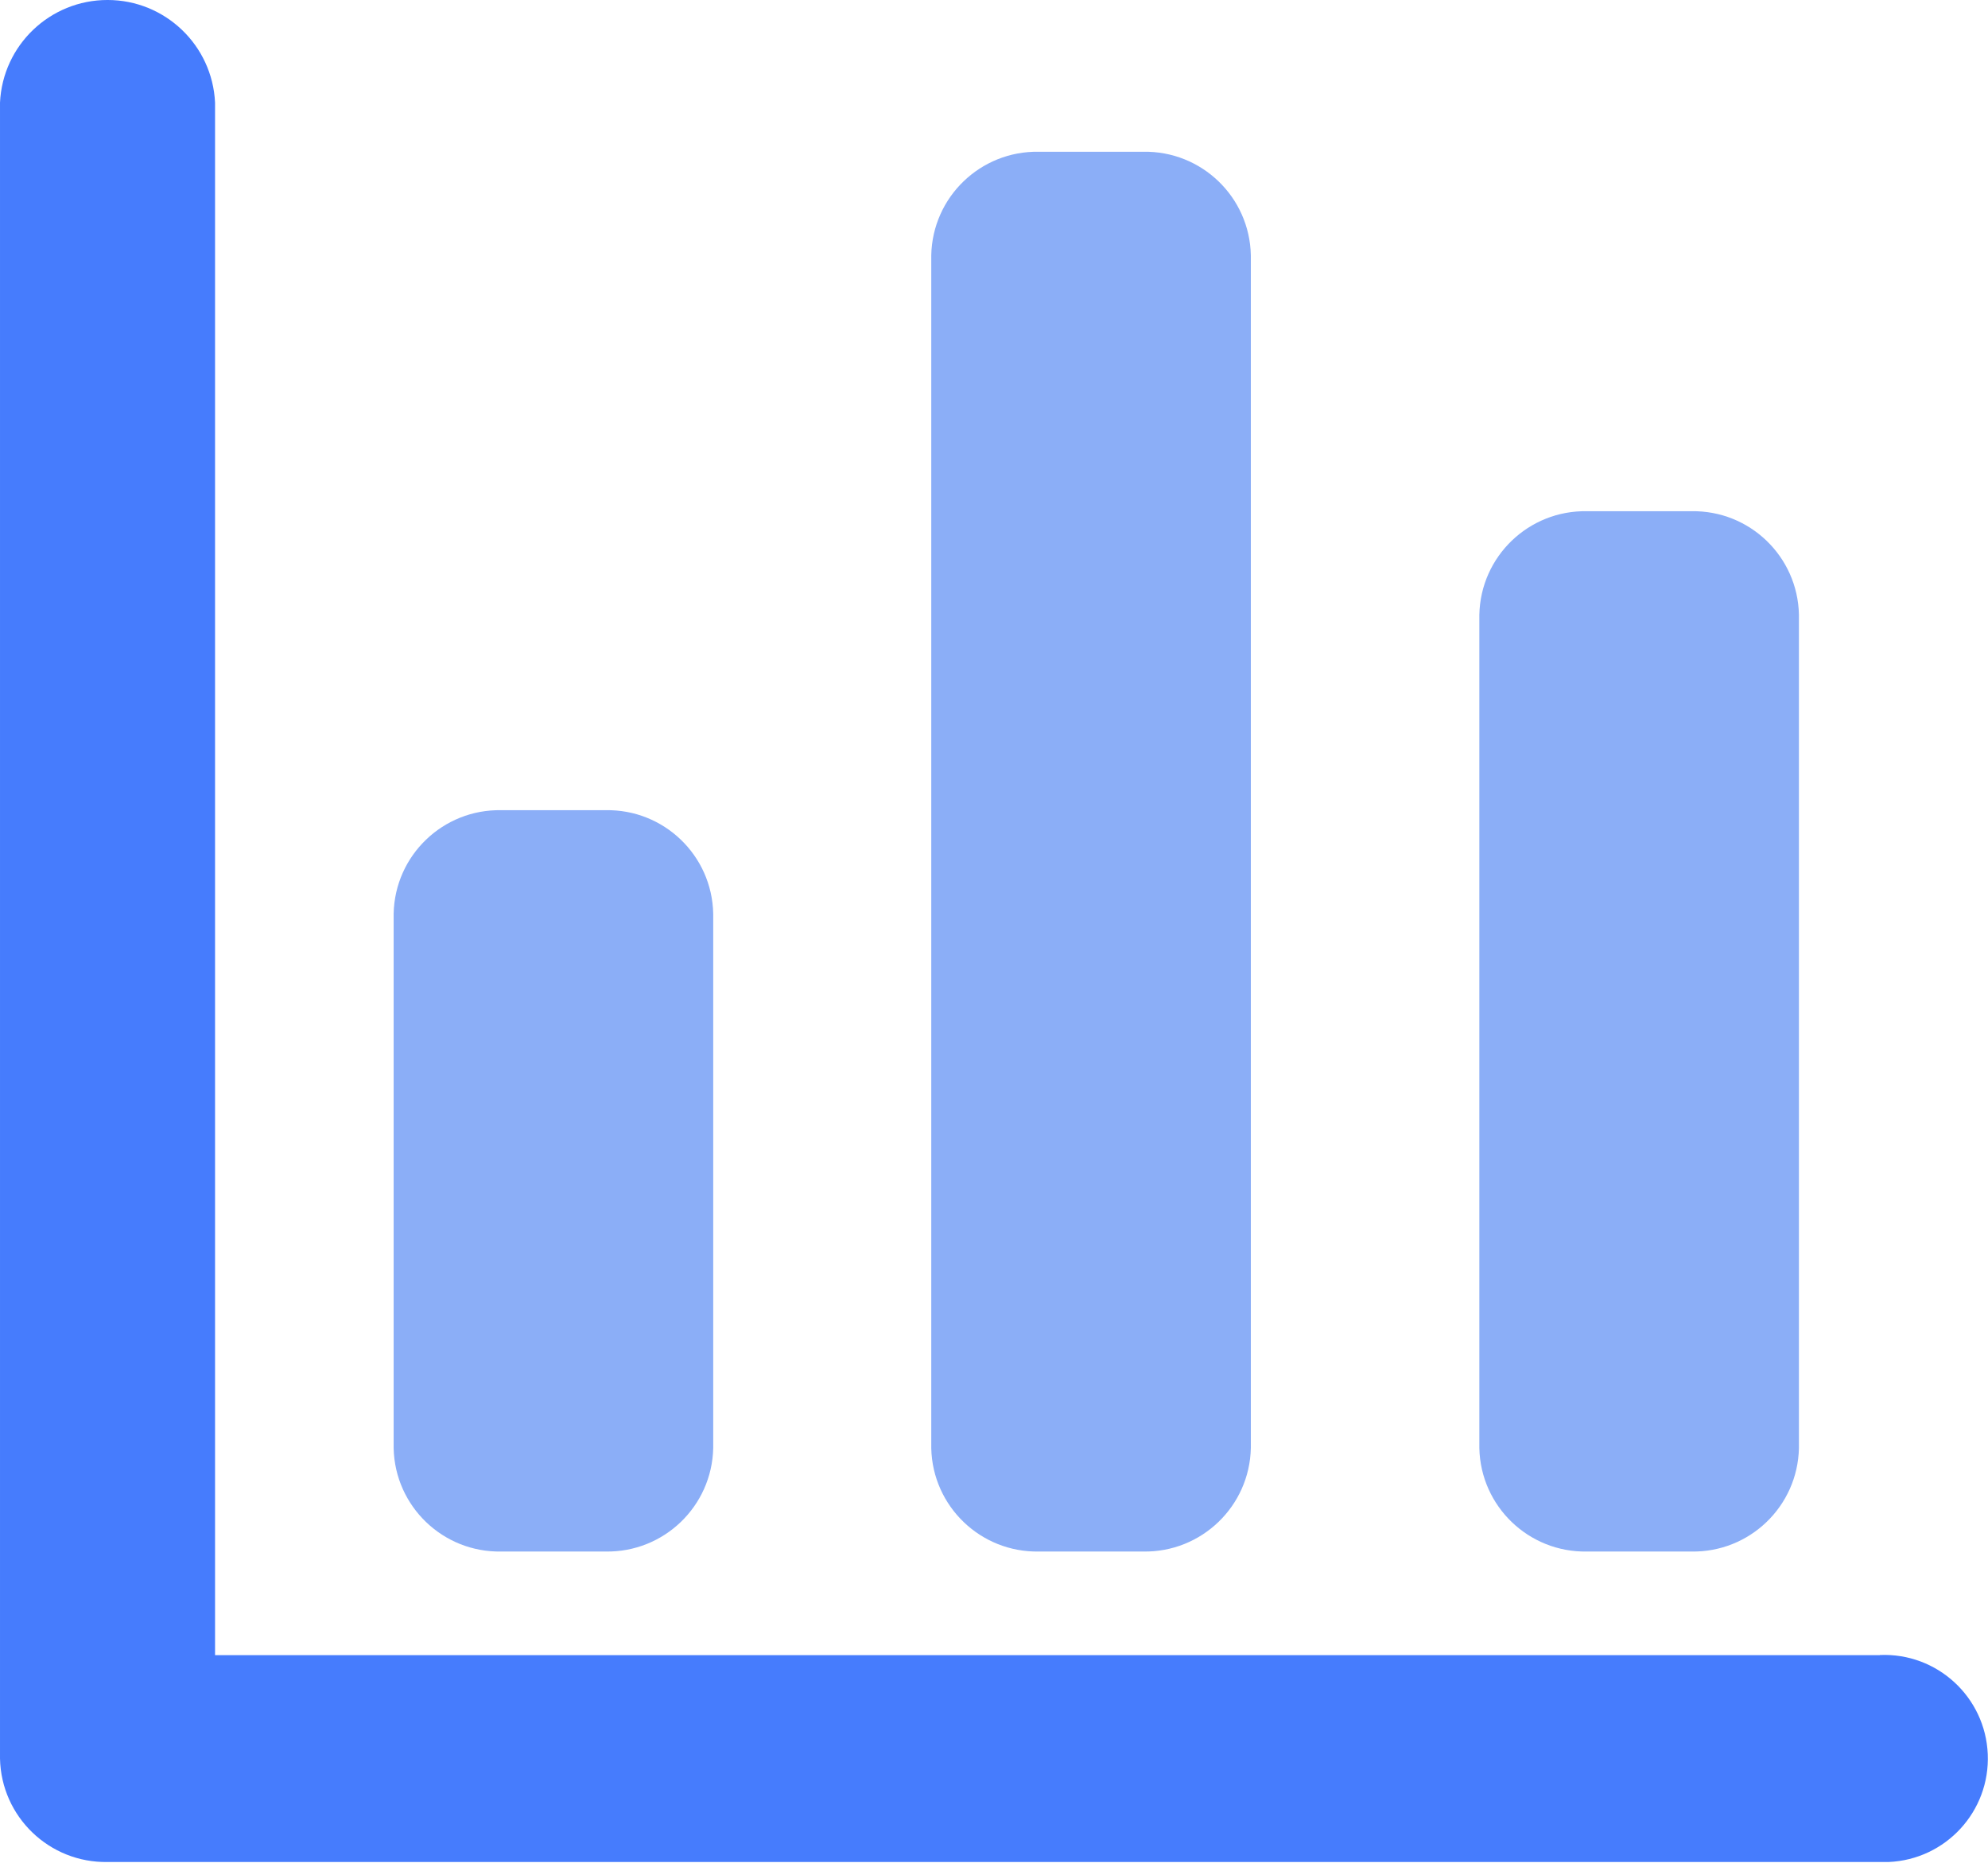
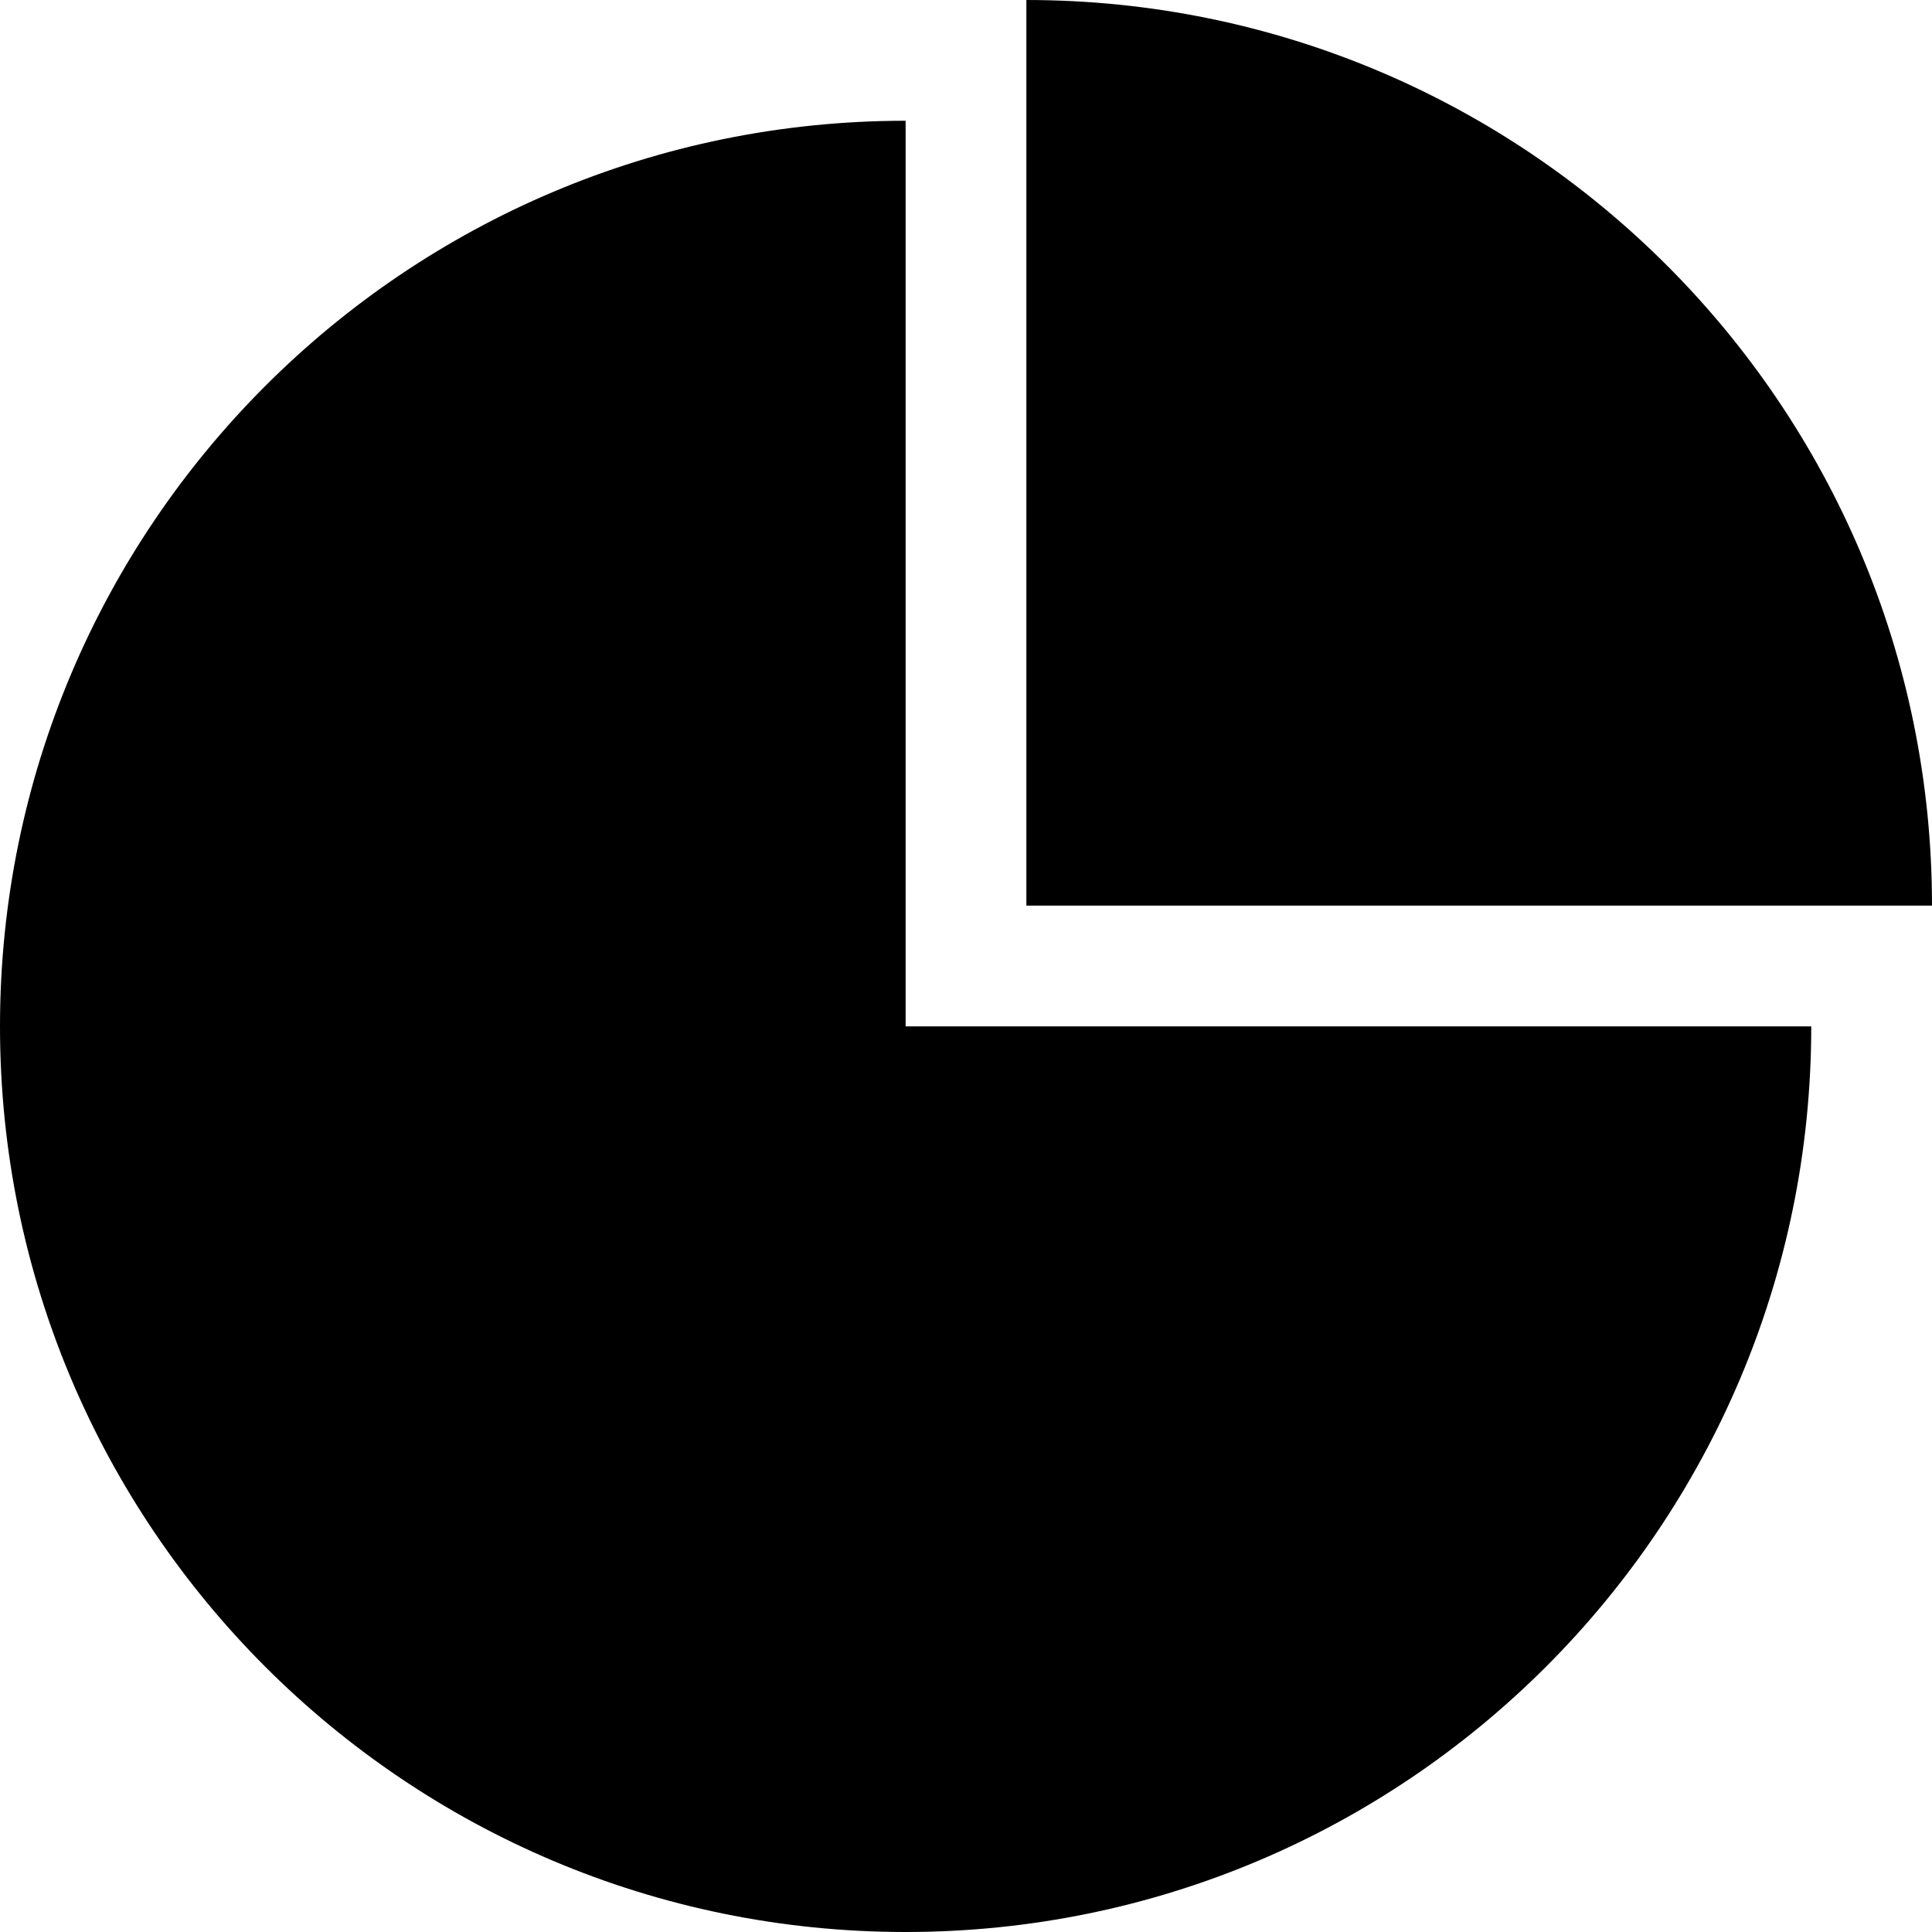
- <svg xmlns="http://www.w3.org/2000/svg" t="1640352092063" class="icon" viewBox="0 0 1093 1024" version="1.1" p-id="8987" width="213.477" height="200">
+ <svg xmlns="http://www.w3.org/2000/svg" t="1640450366578" class="icon" viewBox="0 0 1024 1024" version="1.1" p-id="898" width="200" height="200">
  <defs>
    <style type="text/css" />
  </defs>
-   <path d="M275.604 853.099h57.346a58.168 58.168 0 0 0 59.18-56.904V502.382a58.105 58.105 0 0 0-59.18-56.904h-57.346a58.105 58.105 0 0 0-59.18 56.904v293.94a58.105 58.105 0 0 0 59.18 56.777zM571.188 853.099h57.346a58.168 58.168 0 0 0 59.18-56.904V140.347a58.105 58.105 0 0 0-59.18-56.904h-57.346a58.105 58.105 0 0 0-59.18 56.904V796.321a58.105 58.105 0 0 0 59.18 56.777zM872.525 853.099h57.346a58.105 58.105 0 0 0 59.18-56.904V337.993a58.105 58.105 0 0 0-59.18-56.904H872.525a58.105 58.105 0 0 0-59.18 56.904v458.329a58.105 58.105 0 0 0 59.18 56.777z" fill="#8BAEF7" p-id="8988" />
-   <path d="M1033.563 910.066H118.234V56.445a59.18 59.18 0 0 0-118.234 0v910.461a58.105 58.105 0 0 0 59.18 56.904h979.189a56.904 56.904 0 1 0-4.805-113.808z" fill="#467CFD" p-id="8989" />
+   <path d="M960 544A480 480 0 1 1 480 64v480h480z" p-id="899" />
+   <path d="M1024 480H544V0a480 480 0 0 1 480 480z" p-id="900" />
</svg>
